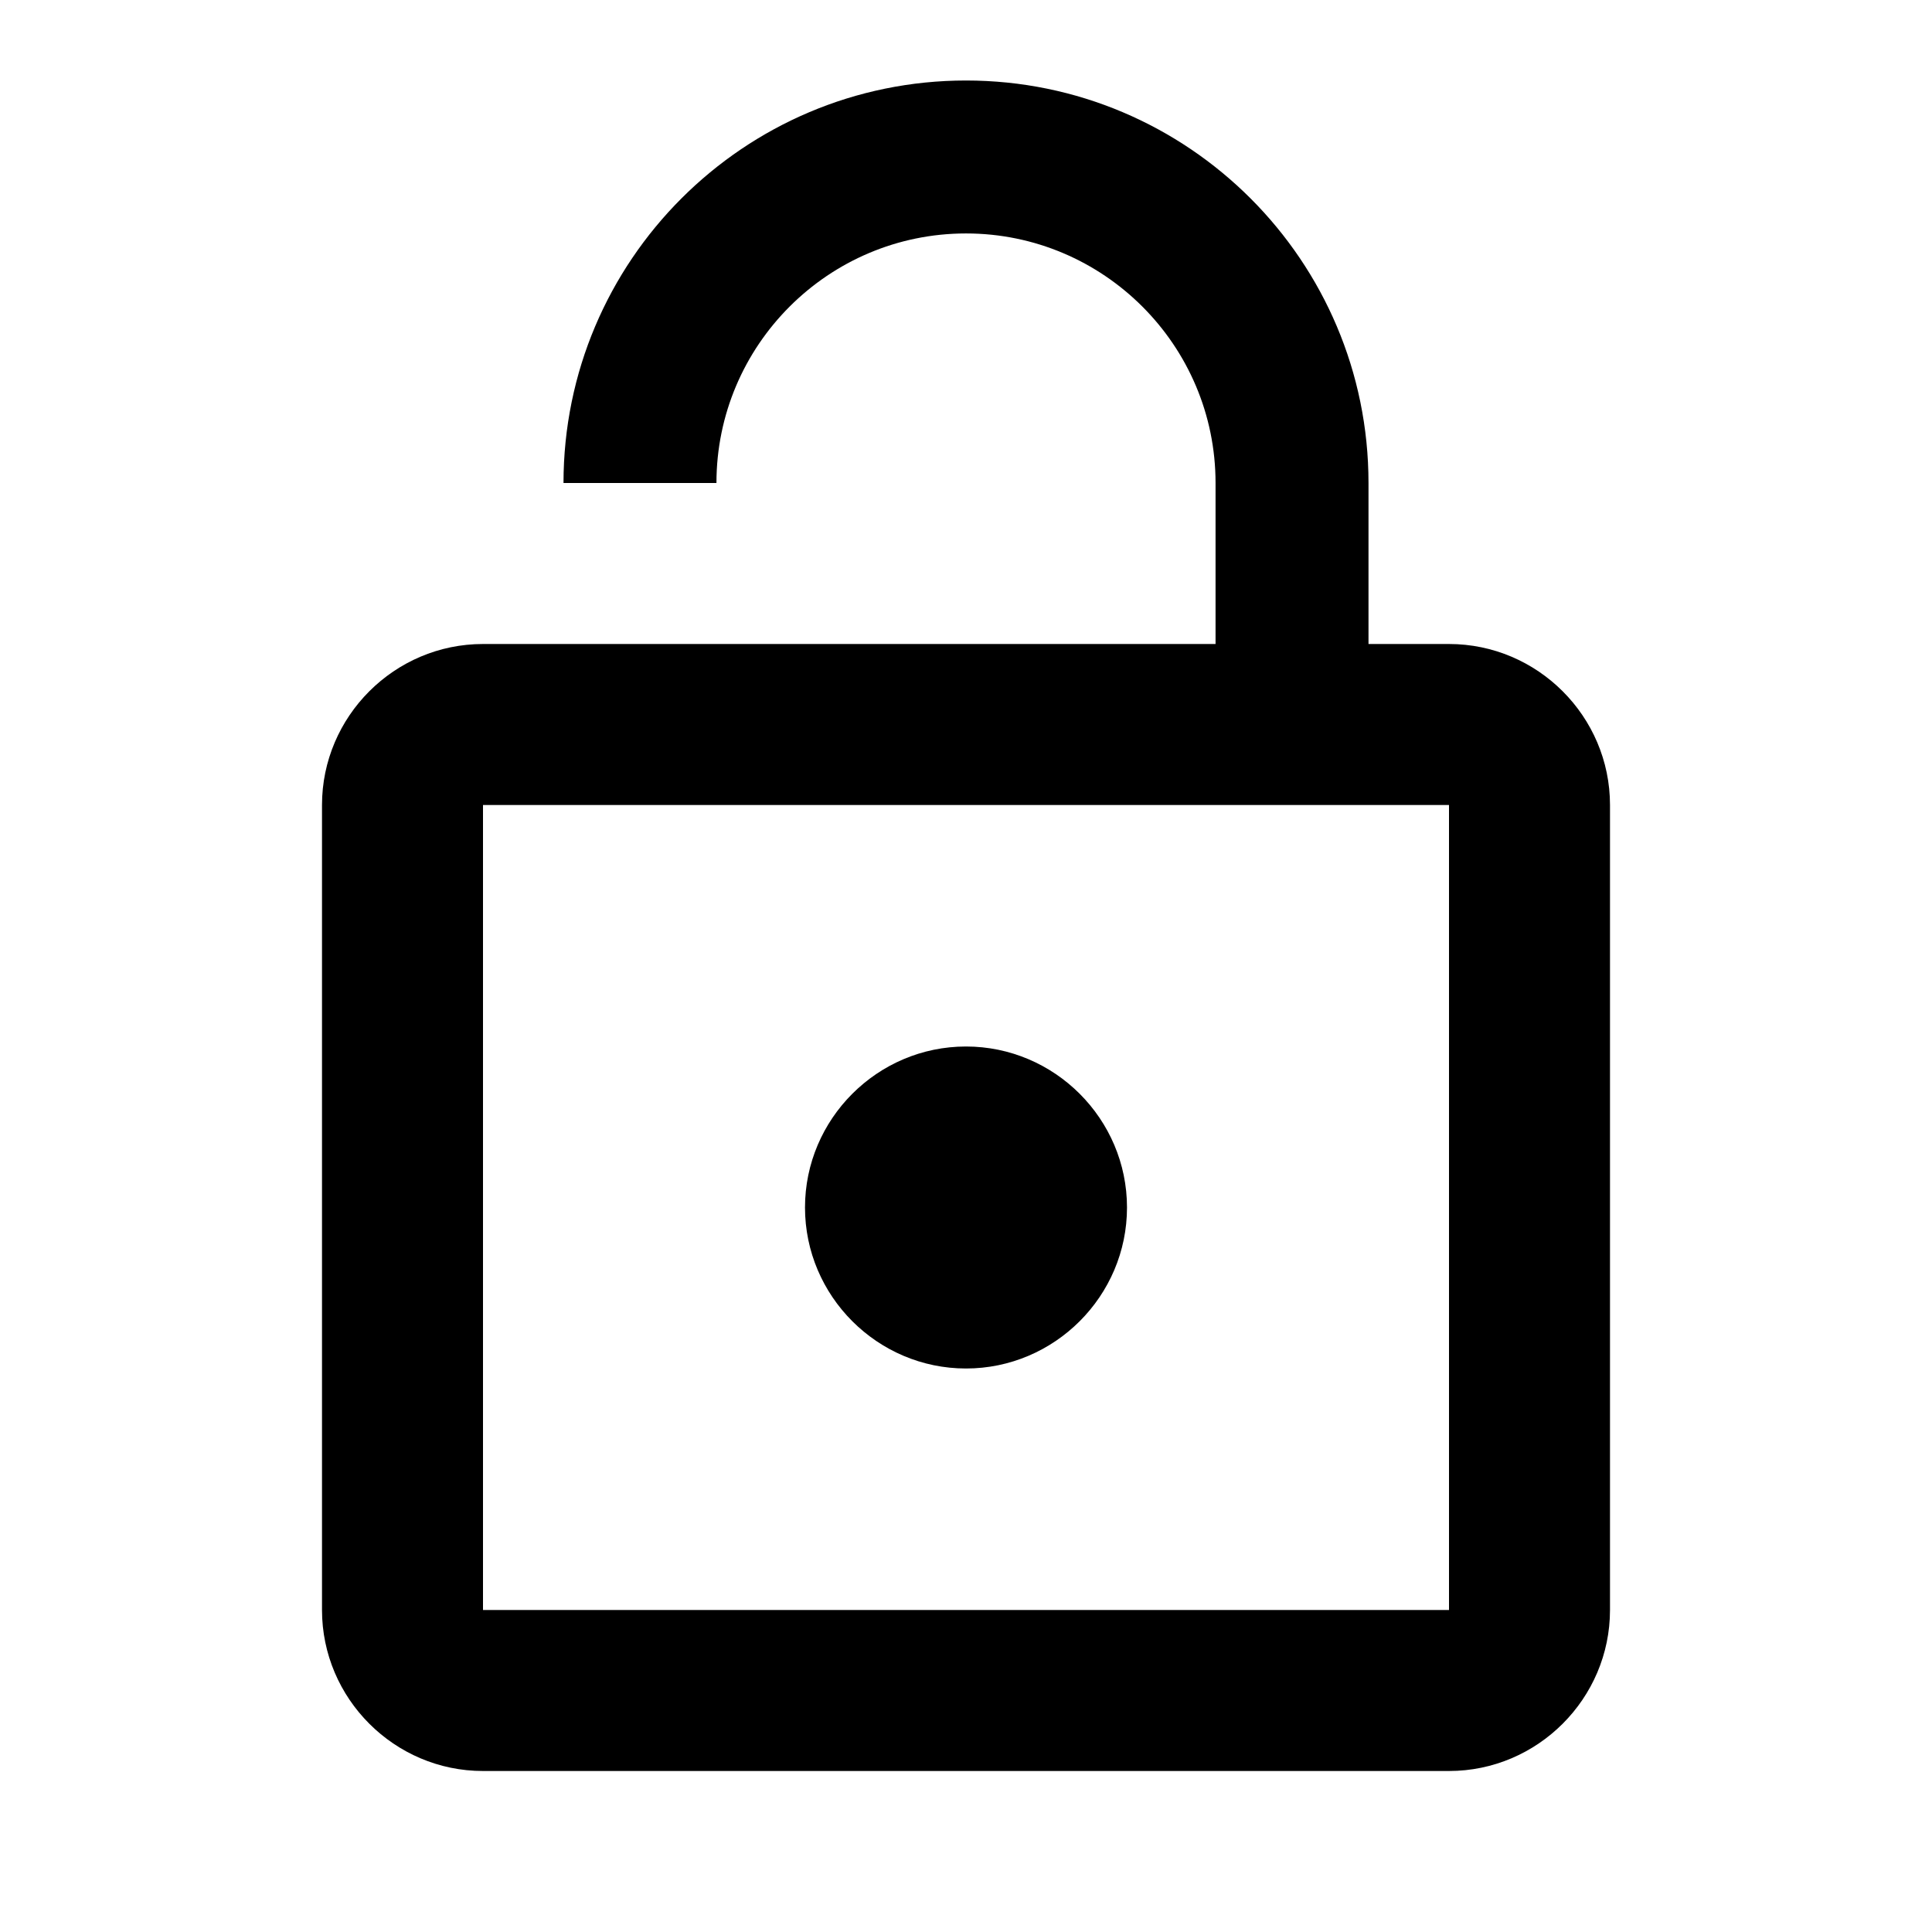
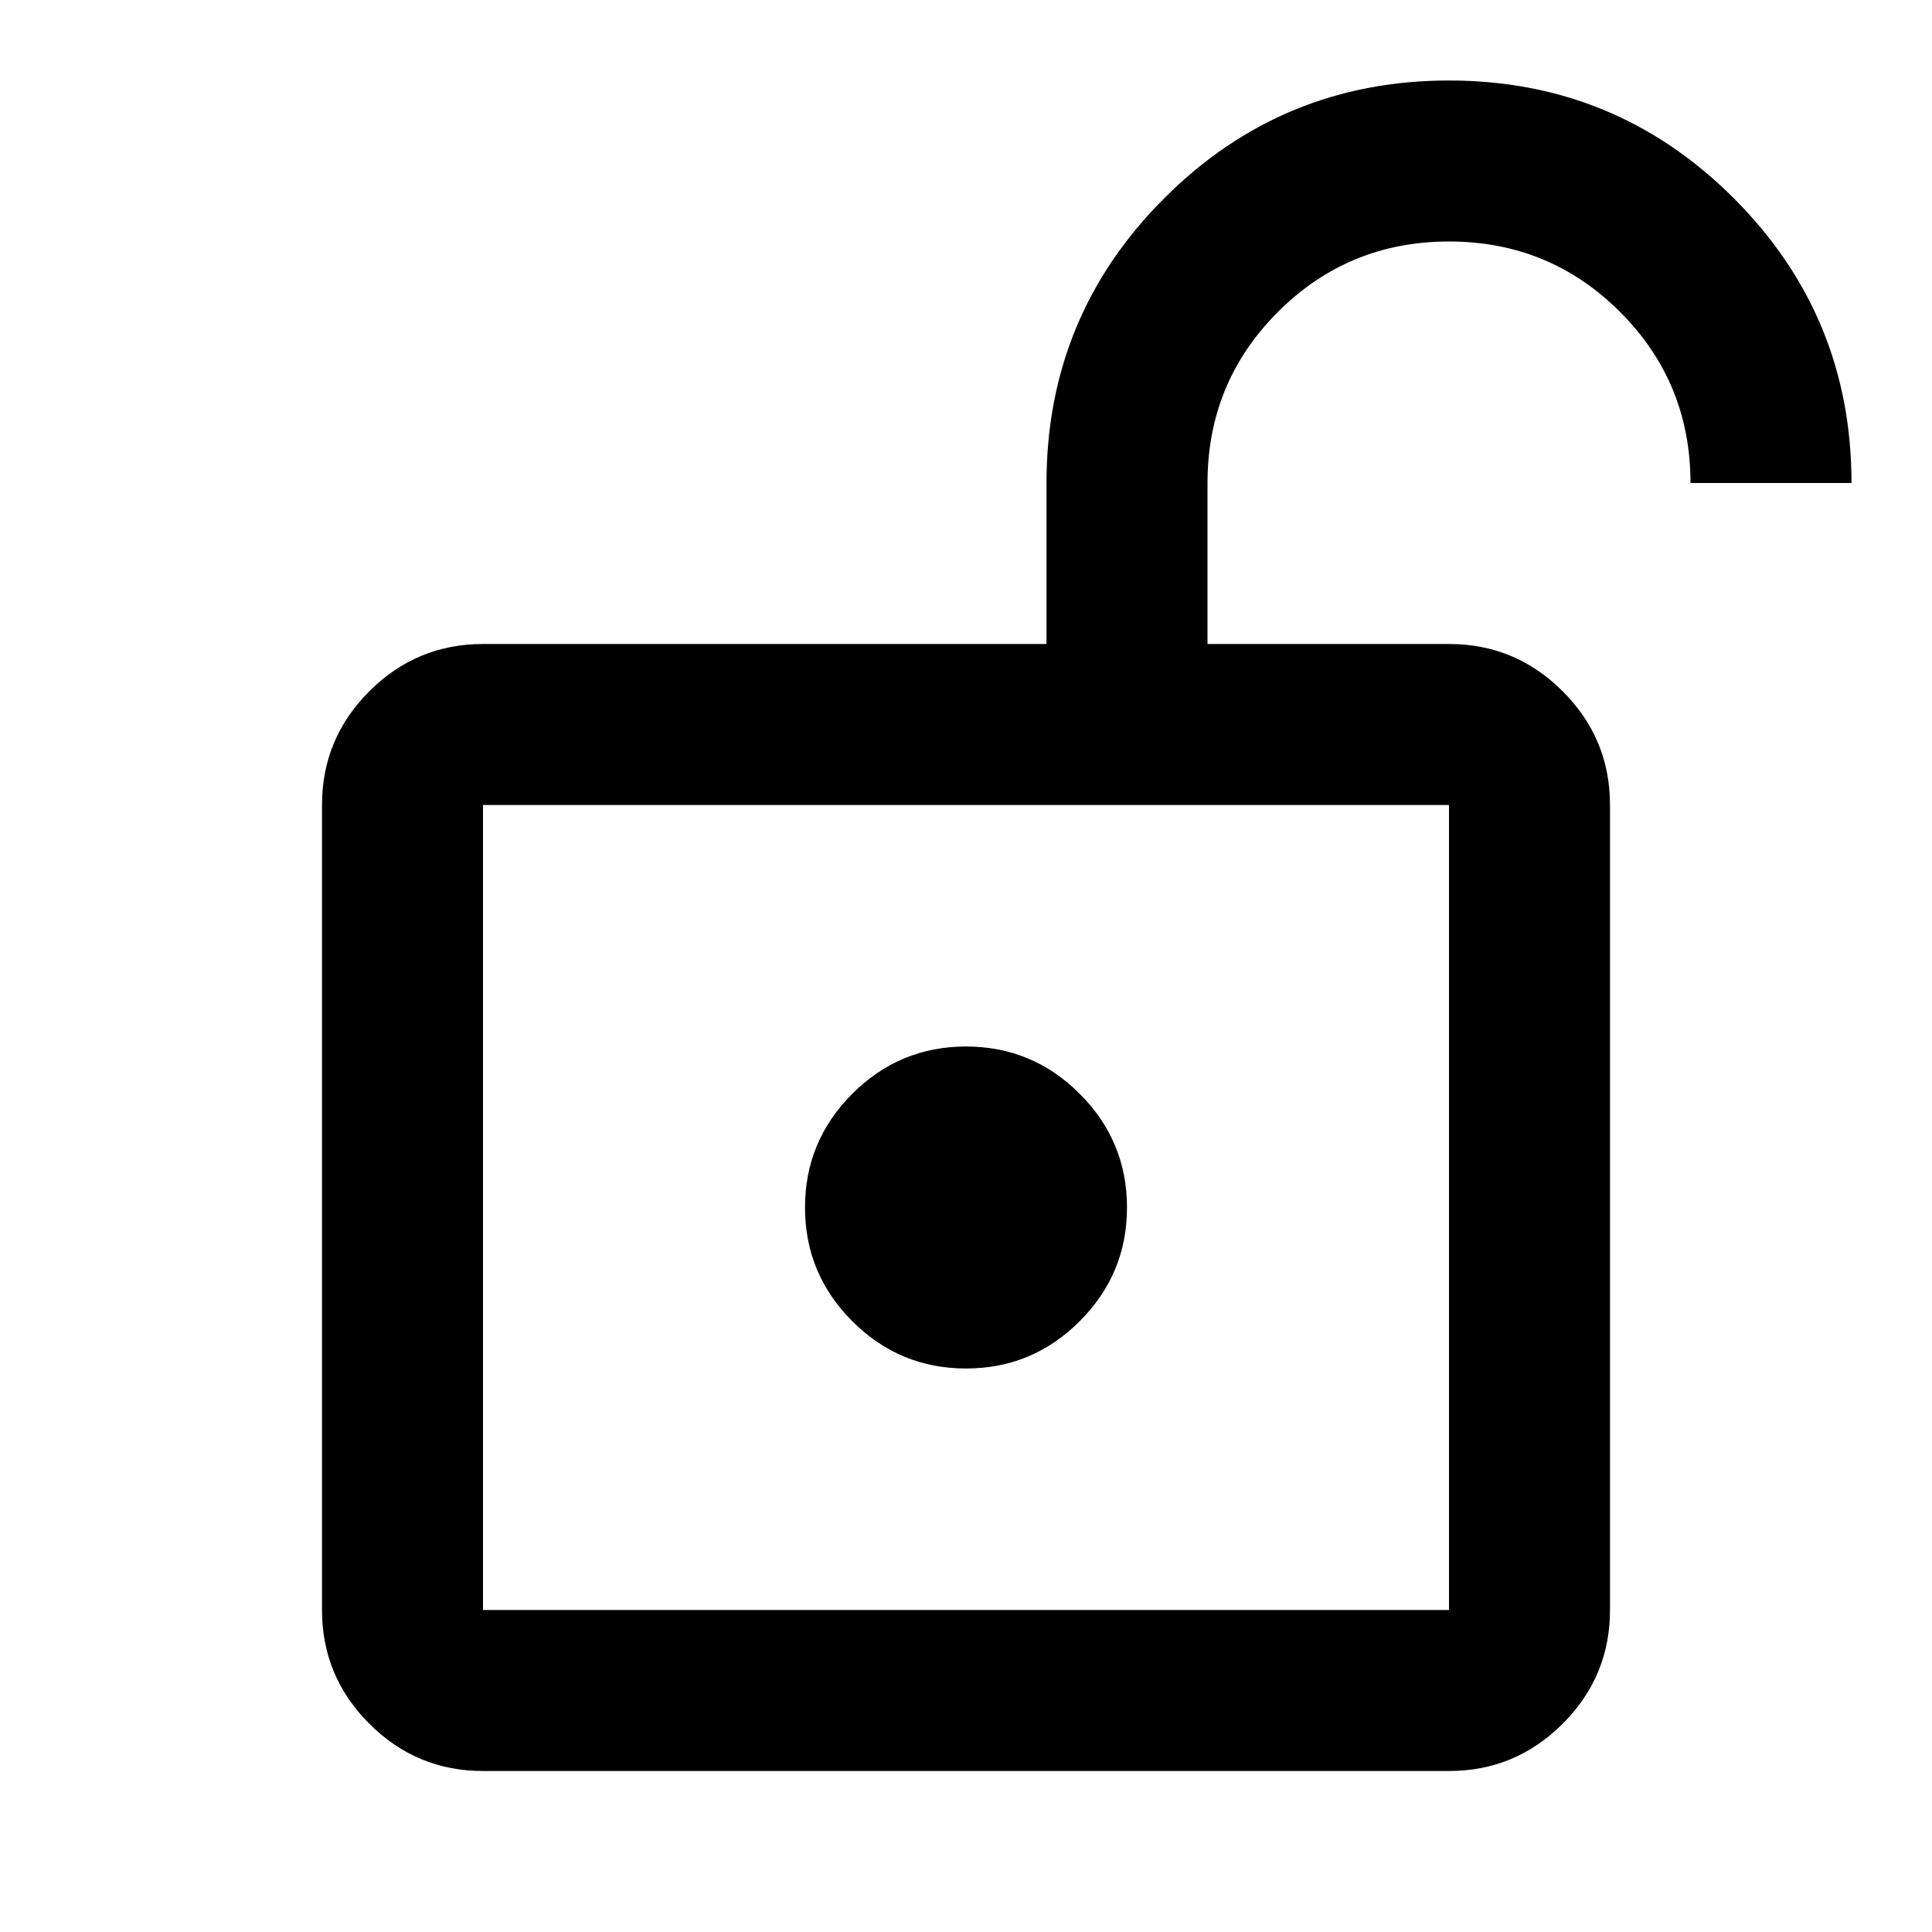
- <svg xmlns="http://www.w3.org/2000/svg" height="24px" viewBox="0 0 24 24" width="24px" fill="#000000">
-   <path d="M0 0h24v24H0z" fill="none" />
-   <path d="M12 17c1.1 0 2-.9 2-2s-.9-2-2-2-2 .9-2 2 .9 2 2 2zm6-9h-1V6c0-2.76-2.24-5-5-5S7 3.24 7 6h1.9c0-1.71 1.39-3.1 3.1-3.1 1.71 0 3.1 1.39 3.1 3.1v2H6c-1.1 0-2 .9-2 2v10c0 1.1.9 2 2 2h12c1.1 0 2-.9 2-2V10c0-1.1-.9-2-2-2zm0 12H6V10h12v10z" />
+ <svg xmlns="http://www.w3.org/2000/svg" height="24px" viewBox="0 -960 960 960" width="24px" fill="#000000">
+   <path d="M240-160h480v-400H240v400Zm240-120q33 0 56.5-23.5T560-360q0-33-23.5-56.5T480-440q-33 0-56.5 23.5T400-360q0 33 23.5 56.5T480-280ZM240-160v-400 400Zm0 80q-33 0-56.5-23.5T160-160v-400q0-33 23.5-56.5T240-640h280v-80q0-83 58.5-141.5T720-920q83 0 141.5 58.5T920-720h-80q0-50-35-85t-85-35q-50 0-85 35t-35 85v80h120q33 0 56.5 23.5T800-560v400q0 33-23.5 56.5T720-80H240Z" />
</svg>
